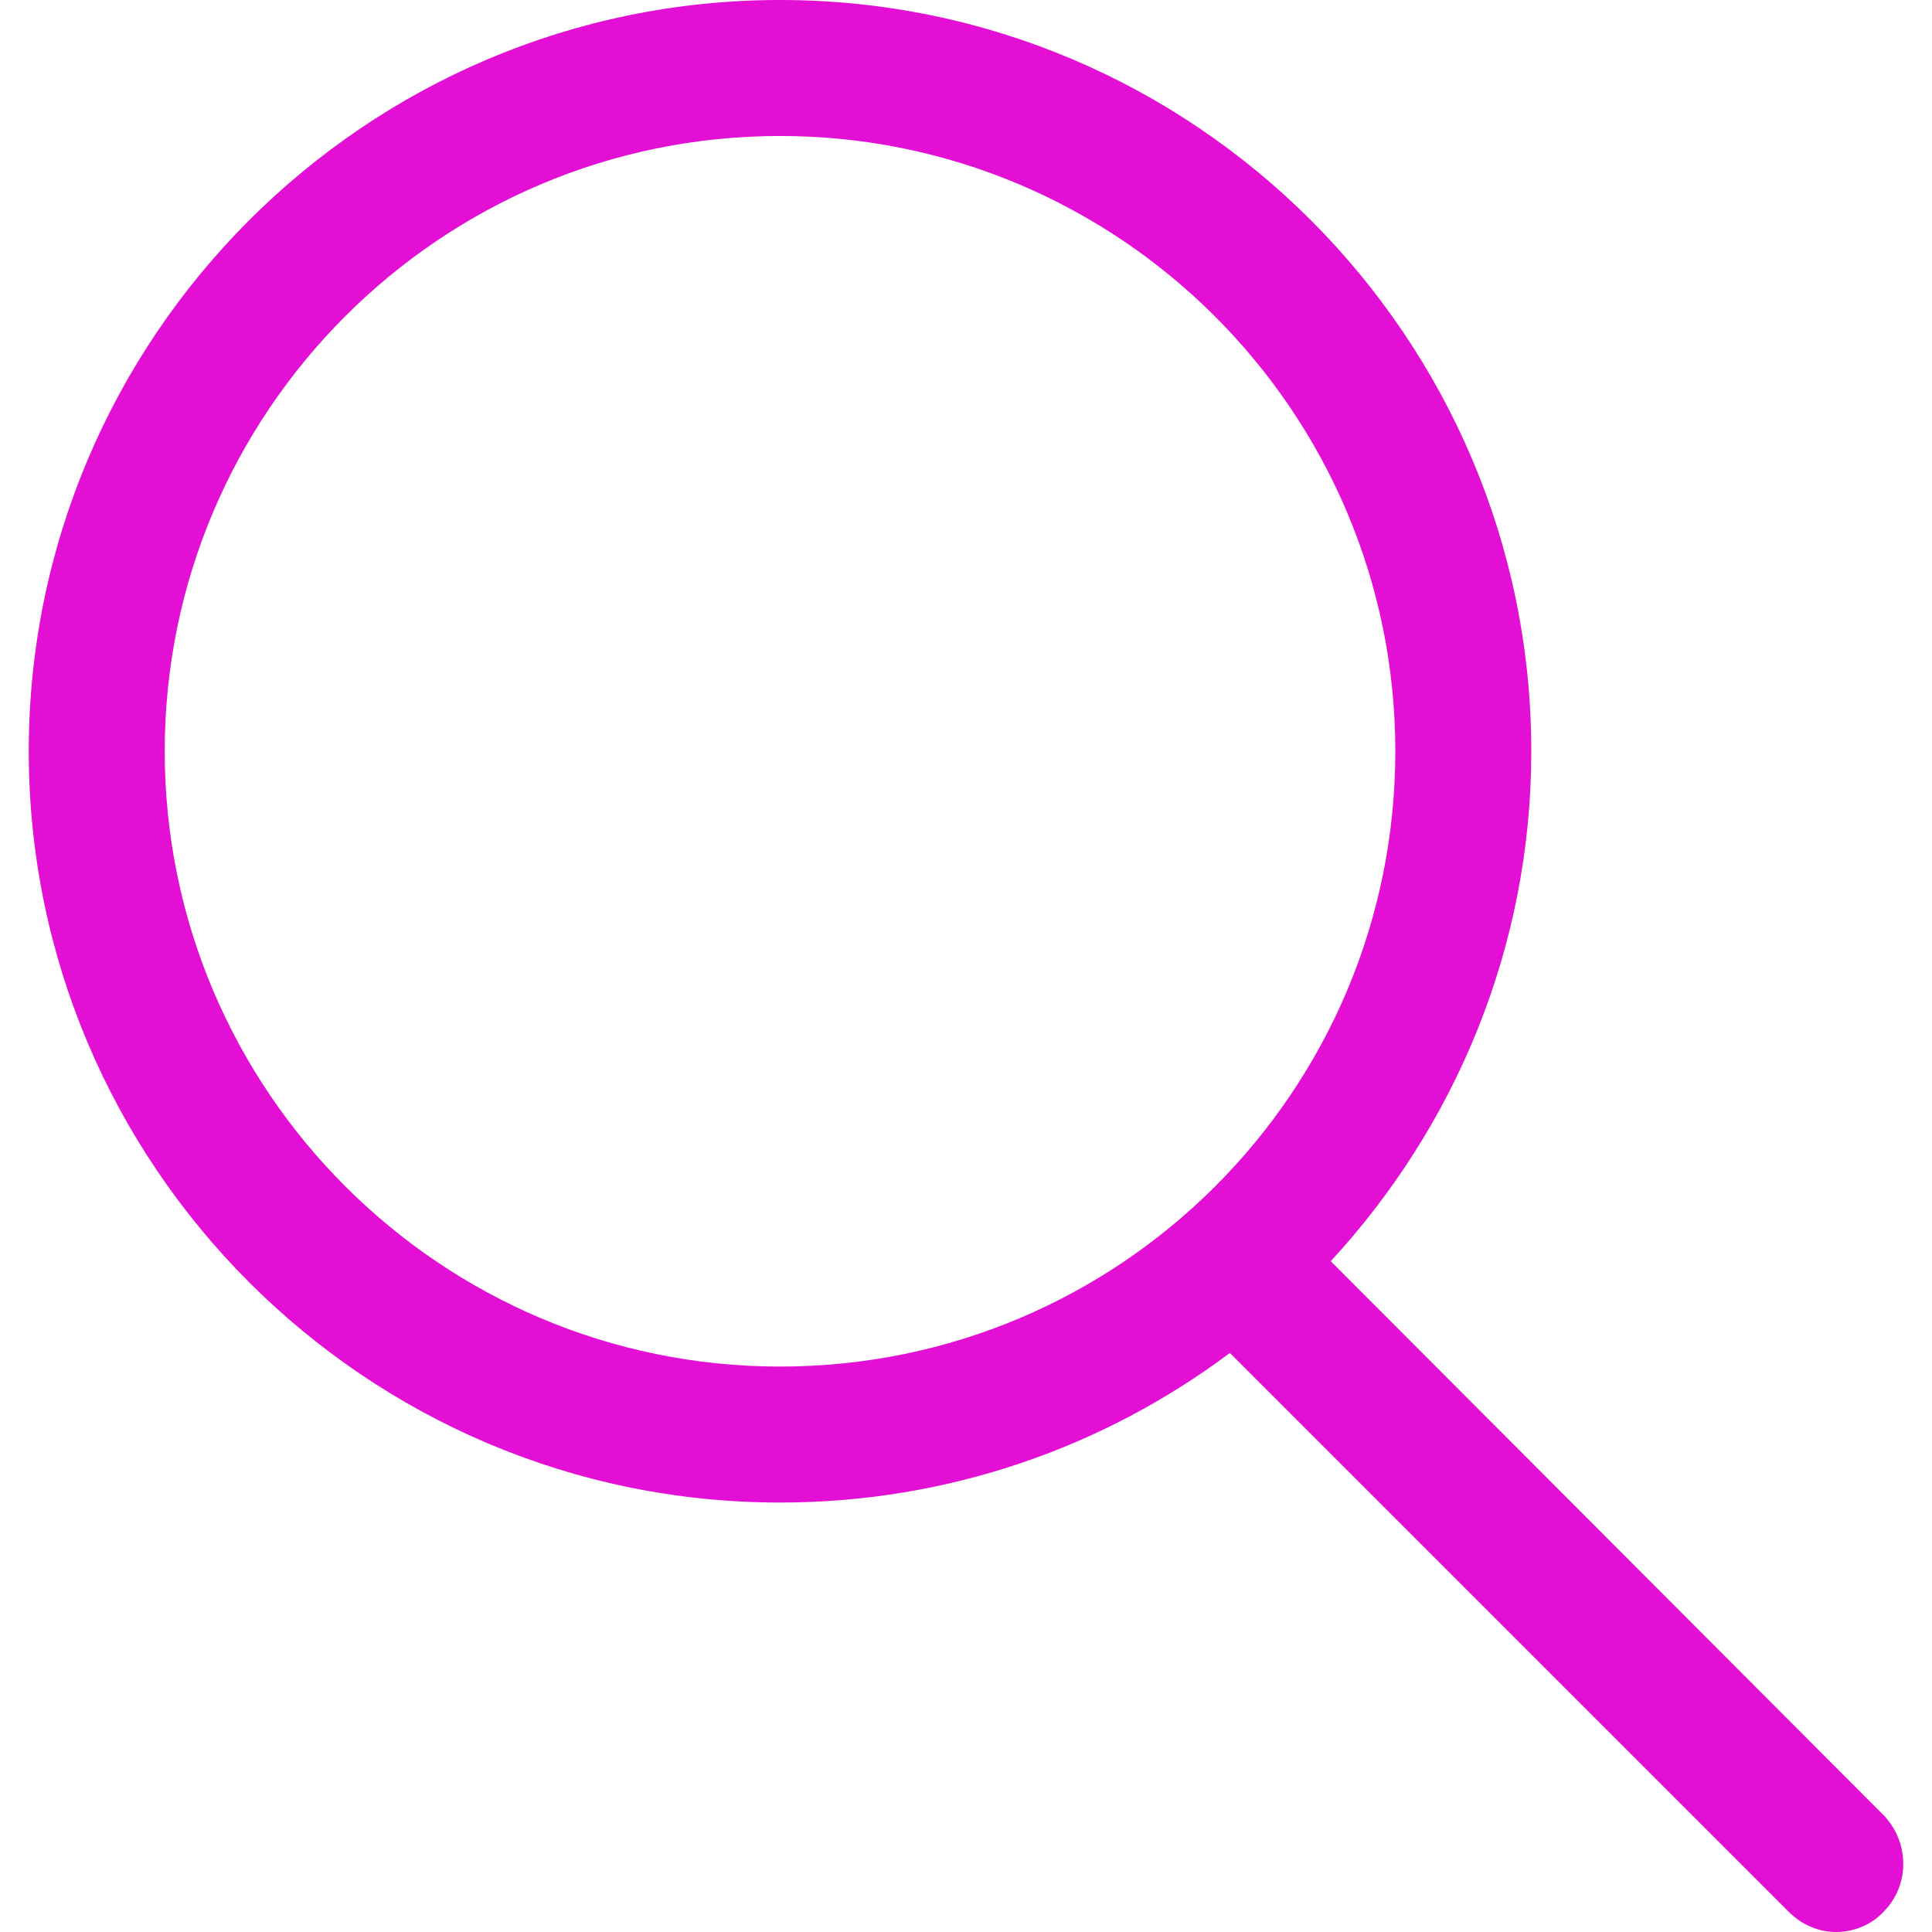
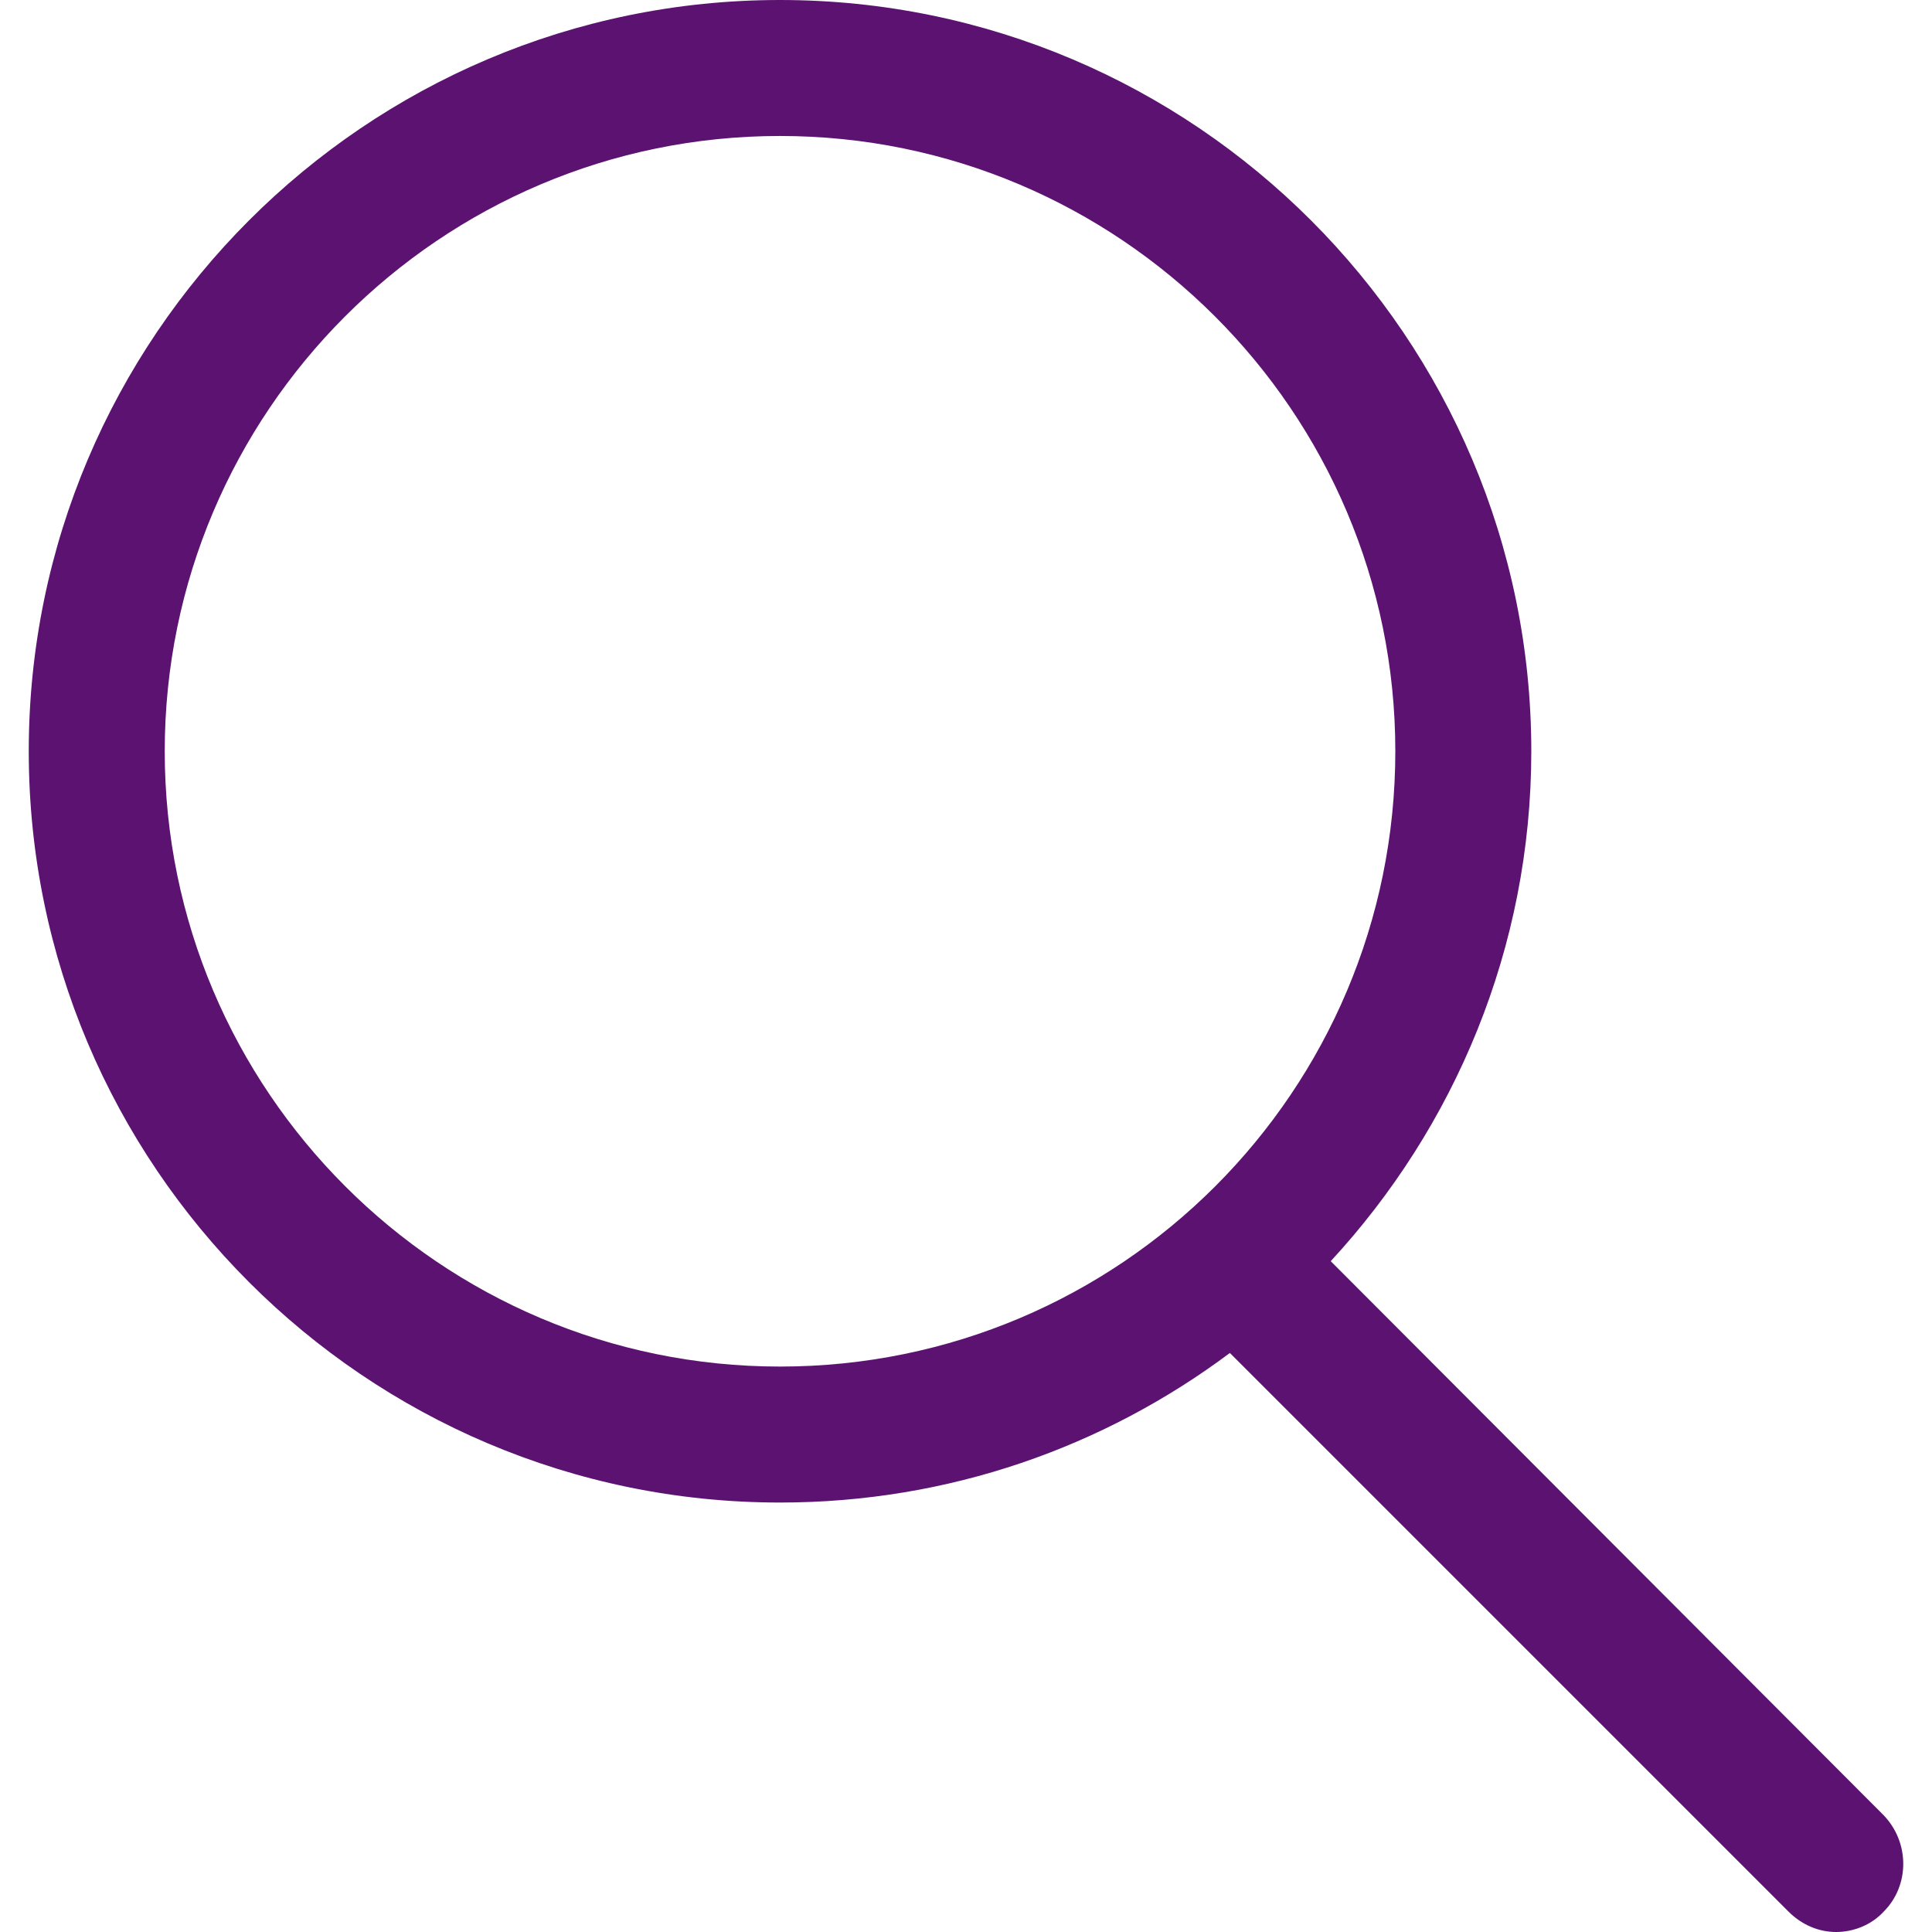
<svg xmlns="http://www.w3.org/2000/svg" version="1.1" id="Capa_1" x="0px" y="0px" viewBox="0 0 483.083 483.083" style="enable-background:new 0 0 483.083 483.083;" xml:space="preserve" width="512px" height="512px">
  <g>
    <g>
-       <path d="M332.74,315.35c30.883-33.433,50.15-78.2,50.15-127.5C382.89,84.433,298.74,0,195.04,0S7.19,84.433,7.19,187.85    S91.34,375.7,195.04,375.7c42.217,0,81.033-13.883,112.483-37.4l139.683,139.683c3.4,3.4,7.65,5.1,11.9,5.1s8.783-1.7,11.9-5.1    c6.517-6.517,6.517-17.283,0-24.083L332.74,315.35z M41.19,187.85C41.19,103.133,110.04,34,195.04,34    c84.717,0,153.85,68.85,153.85,153.85S280.04,341.7,195.04,341.7S41.19,272.567,41.19,187.85z" fill="#e40fd4" />
+       <path d="M332.74,315.35c30.883-33.433,50.15-78.2,50.15-127.5C382.89,84.433,298.74,0,195.04,0S7.19,84.433,7.19,187.85    S91.34,375.7,195.04,375.7c42.217,0,81.033-13.883,112.483-37.4l139.683,139.683c3.4,3.4,7.65,5.1,11.9,5.1s8.783-1.7,11.9-5.1    c6.517-6.517,6.517-17.283,0-24.083L332.74,315.35z M41.19,187.85C41.19,103.133,110.04,34,195.04,34    c84.717,0,153.85,68.85,153.85,153.85S280.04,341.7,195.04,341.7S41.19,272.567,41.19,187.85z" fill="#5c1271" />
    </g>
  </g>
  <g>
</g>
  <g>
</g>
  <g>
</g>
  <g>
</g>
  <g>
</g>
  <g>
</g>
  <g>
</g>
  <g>
</g>
  <g>
</g>
  <g>
</g>
  <g>
</g>
  <g>
</g>
  <g>
</g>
  <g>
</g>
  <g>
</g>
</svg>
